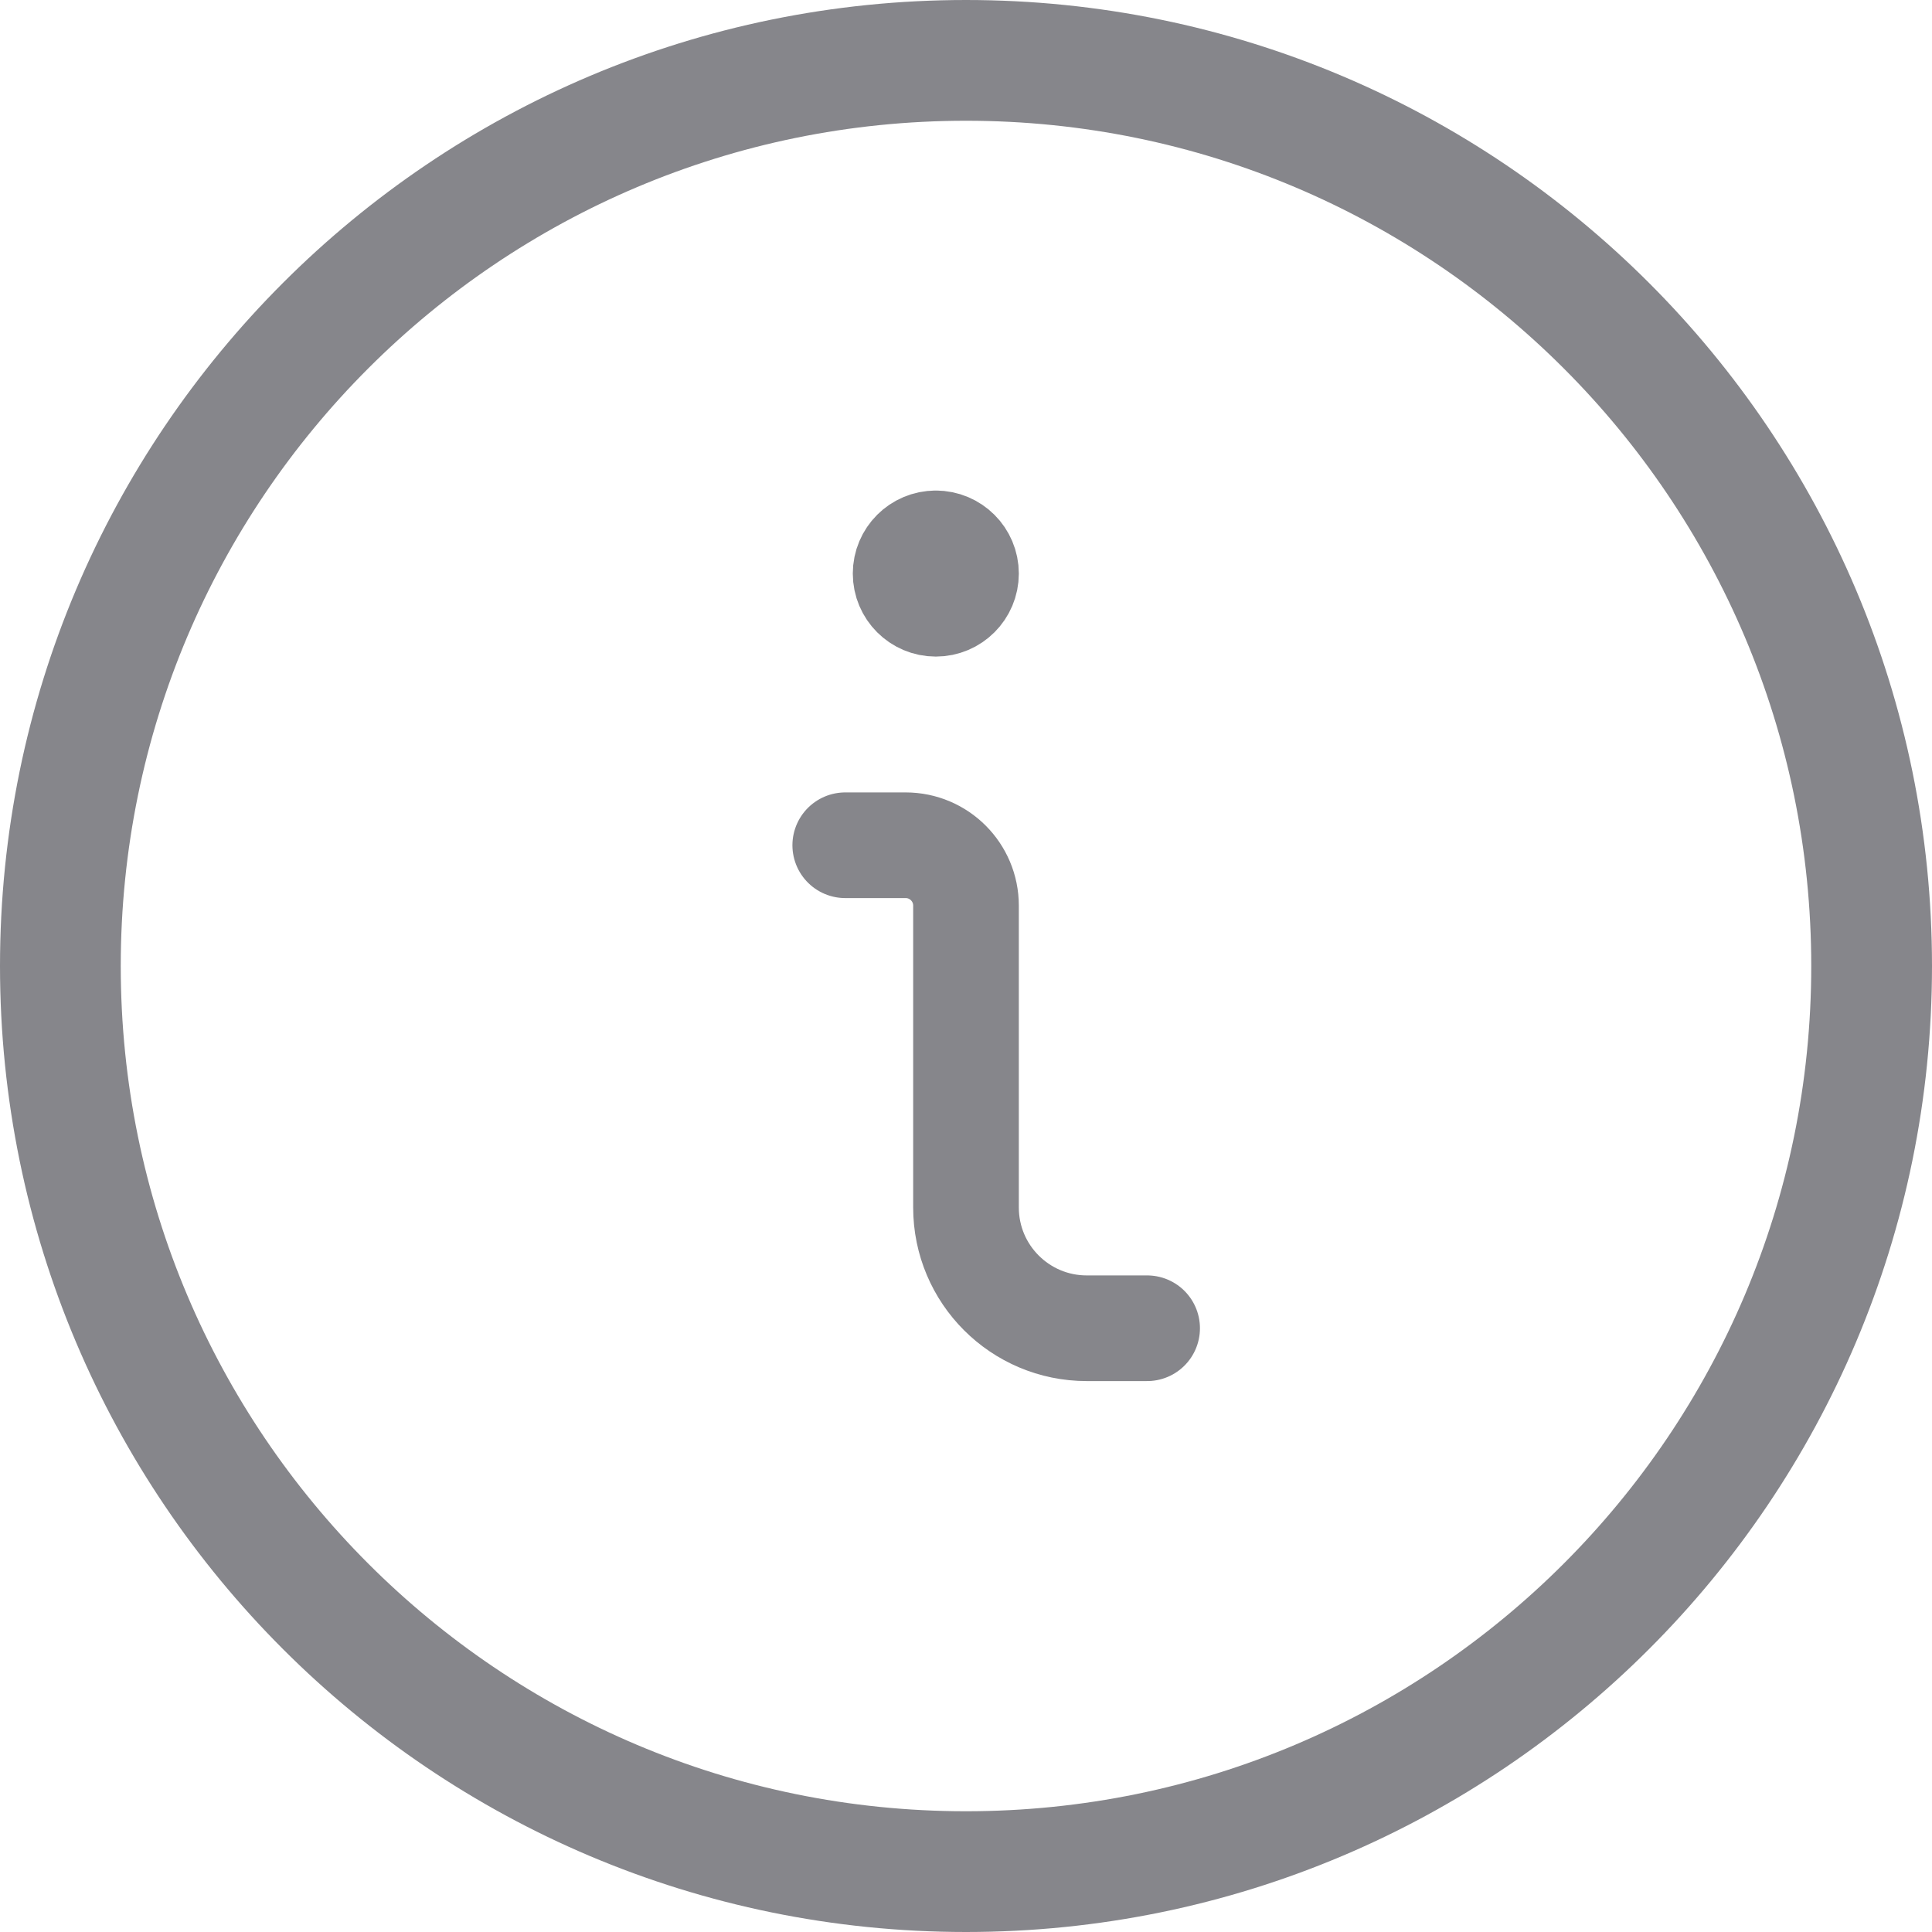
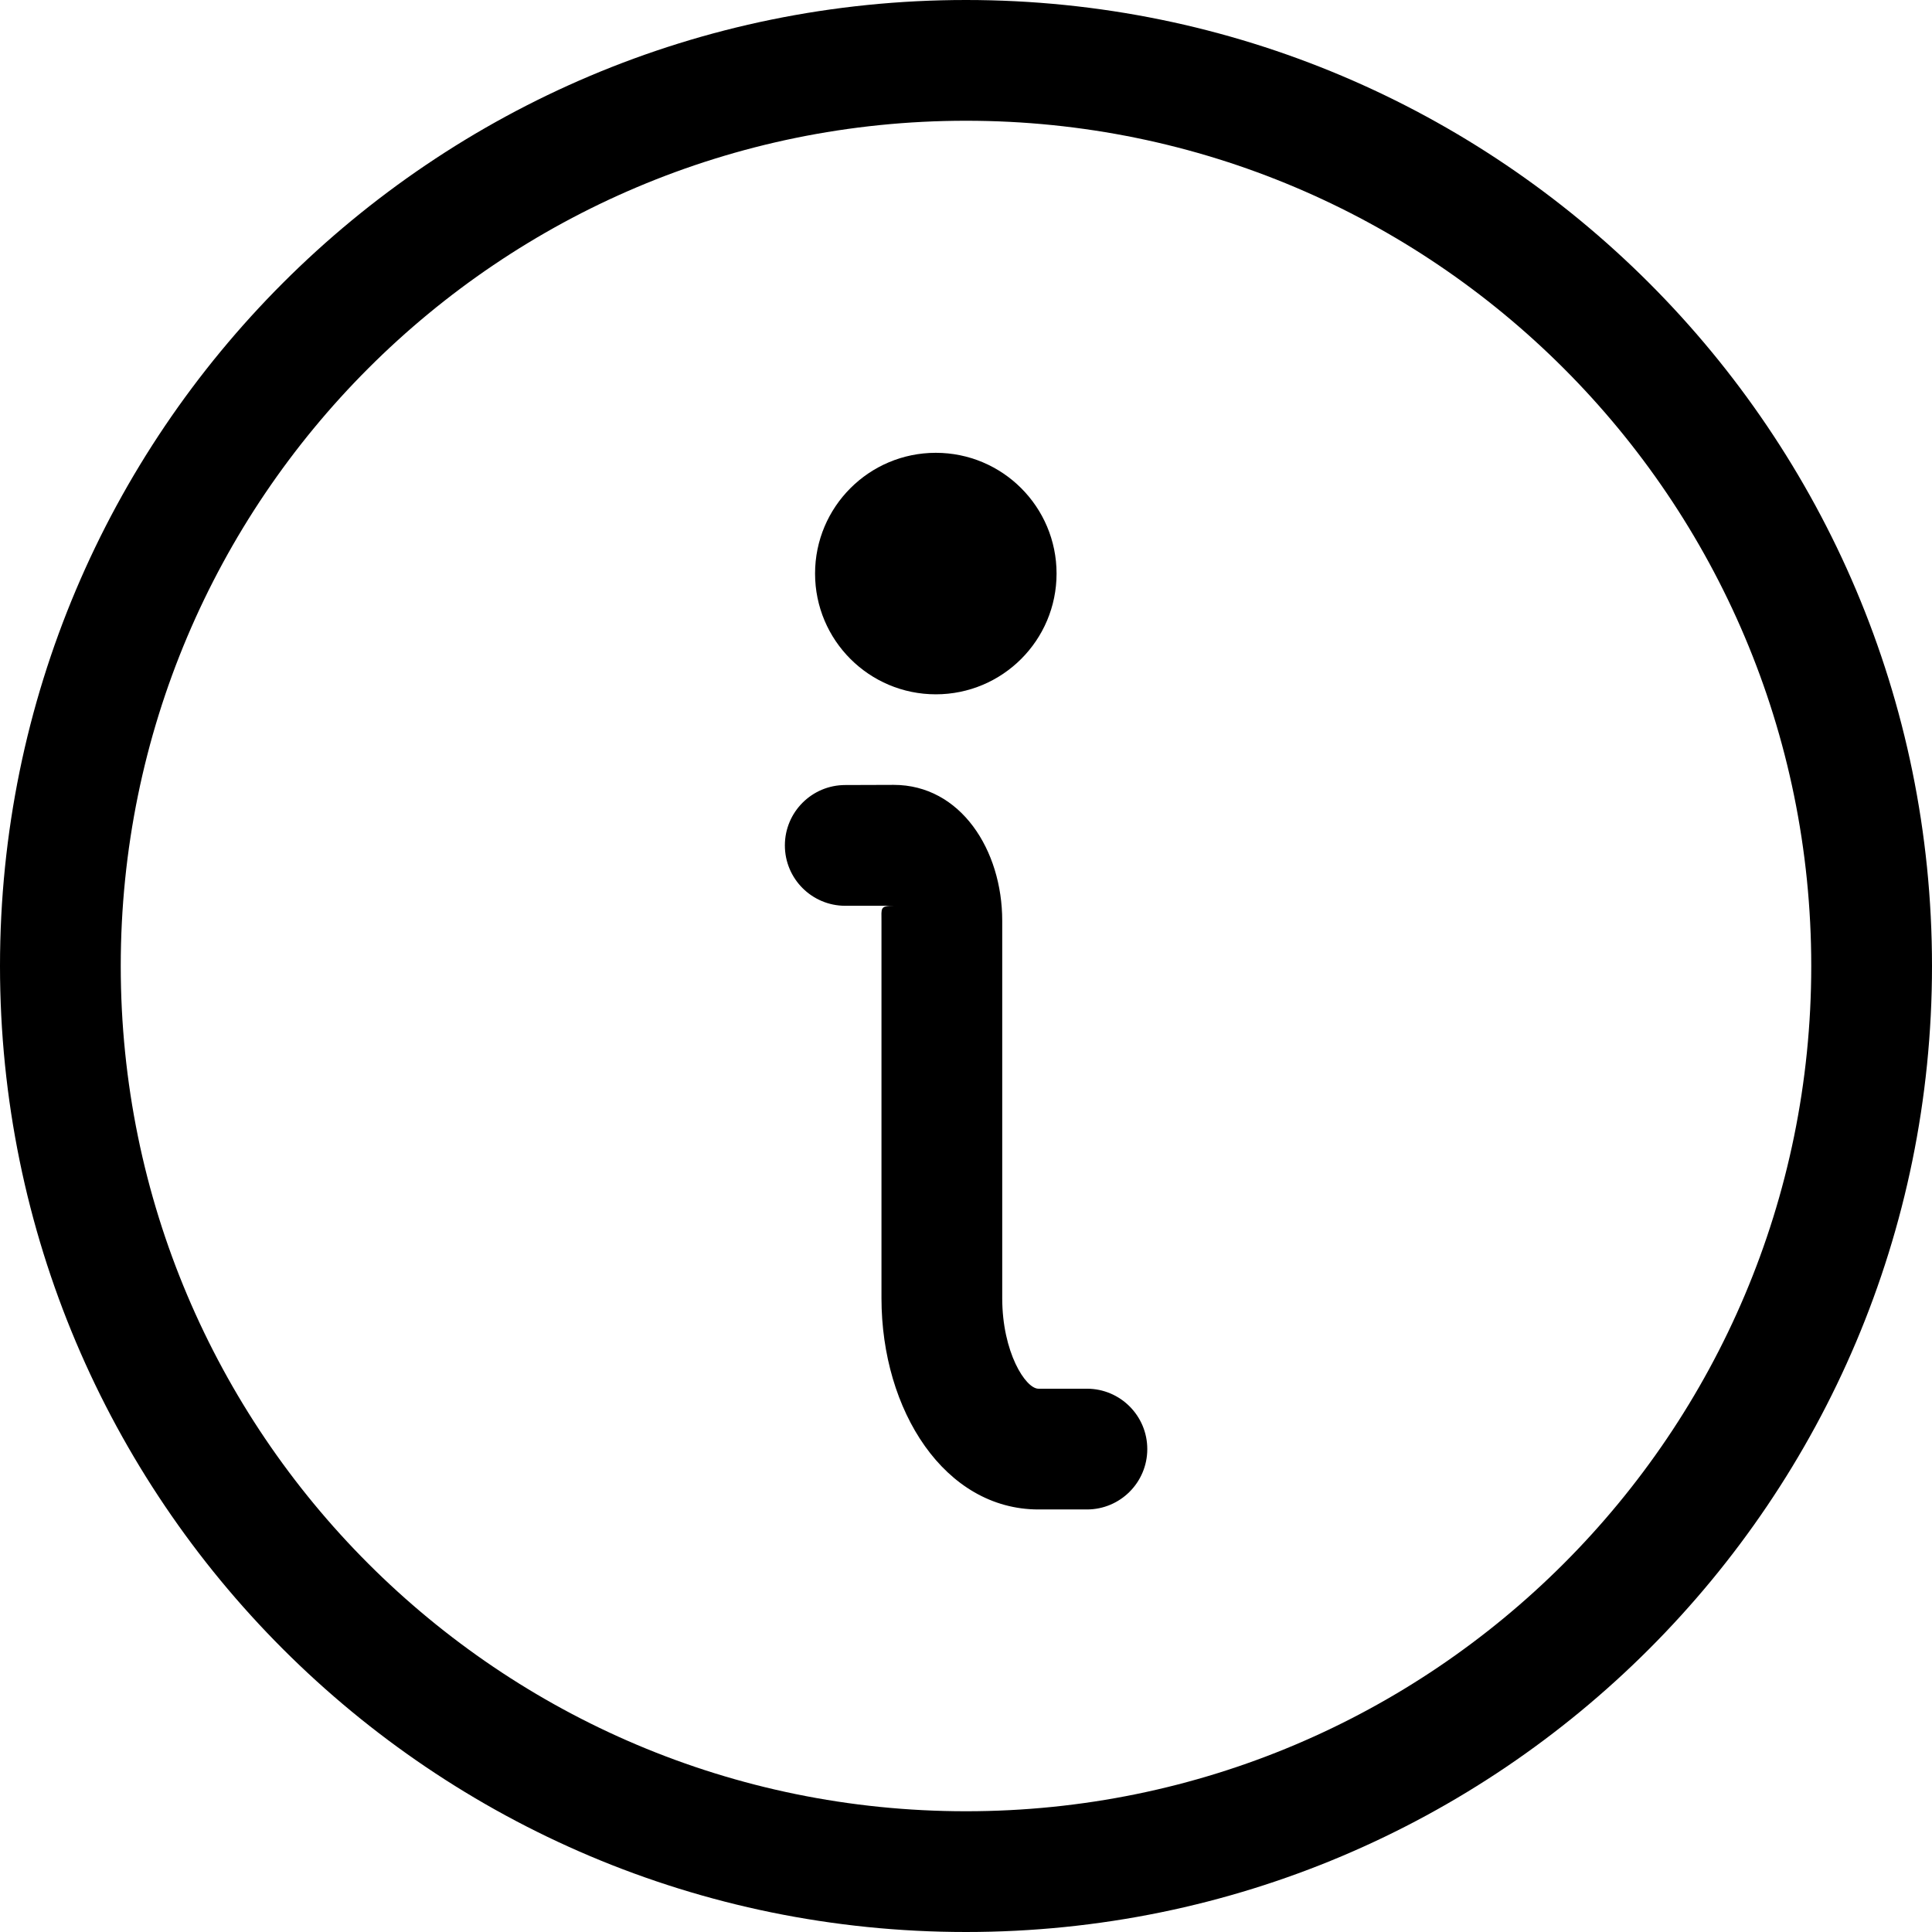
- <svg xmlns="http://www.w3.org/2000/svg" width="16" height="16" fill="none" stroke="#86868b" stroke-linejoin="round">
-   <path stroke-width=".875" d="M9.5 11H9a1 1 0 0 1-1-1V7.5a.5.5 0 0 0-.5-.5H7m.75-2.5a.25.25 0 1 0 0 .5.25.25 0 1 0 0-.5" stroke-linecap="round" />
-   <circle cx="8" cy="8" r="7.5" />
+ <svg xmlns="http://www.w3.org/2000/svg" viewBox="0 0 24 24">
+   <path d="M13.125 7.125a1.5 1.5 0 1 1-3 0 1.5 1.5 0 1 1 3 0zm0 0" fill-rule="evenodd" />
+   <path d="M11.102 9.75c.832 0 1.348.81 1.348 1.688v4.688c0 .672.29 1.125.45 1.125h.602a.75.75 0 1 1 0 1.5h-.602c-1.164 0-1.95-1.227-1.95-2.625v-4.687c0-.156-.02-.187.152-.187H10.5a.75.75 0 1 1 0-1.5zM11.625 6c.62 0 1.125.504 1.125 1.125s-.504 1.125-1.125 1.125S10.5 7.746 10.5 7.125 11.004 6 11.625 6zM12 24a12 12 0 1 0 0-24 12 12 0 1 0 0 24zm0-1.5a10.5 10.5 0 1 1 0-21 10.5 10.5 0 1 1 0 21zm0 0" />
</svg>
